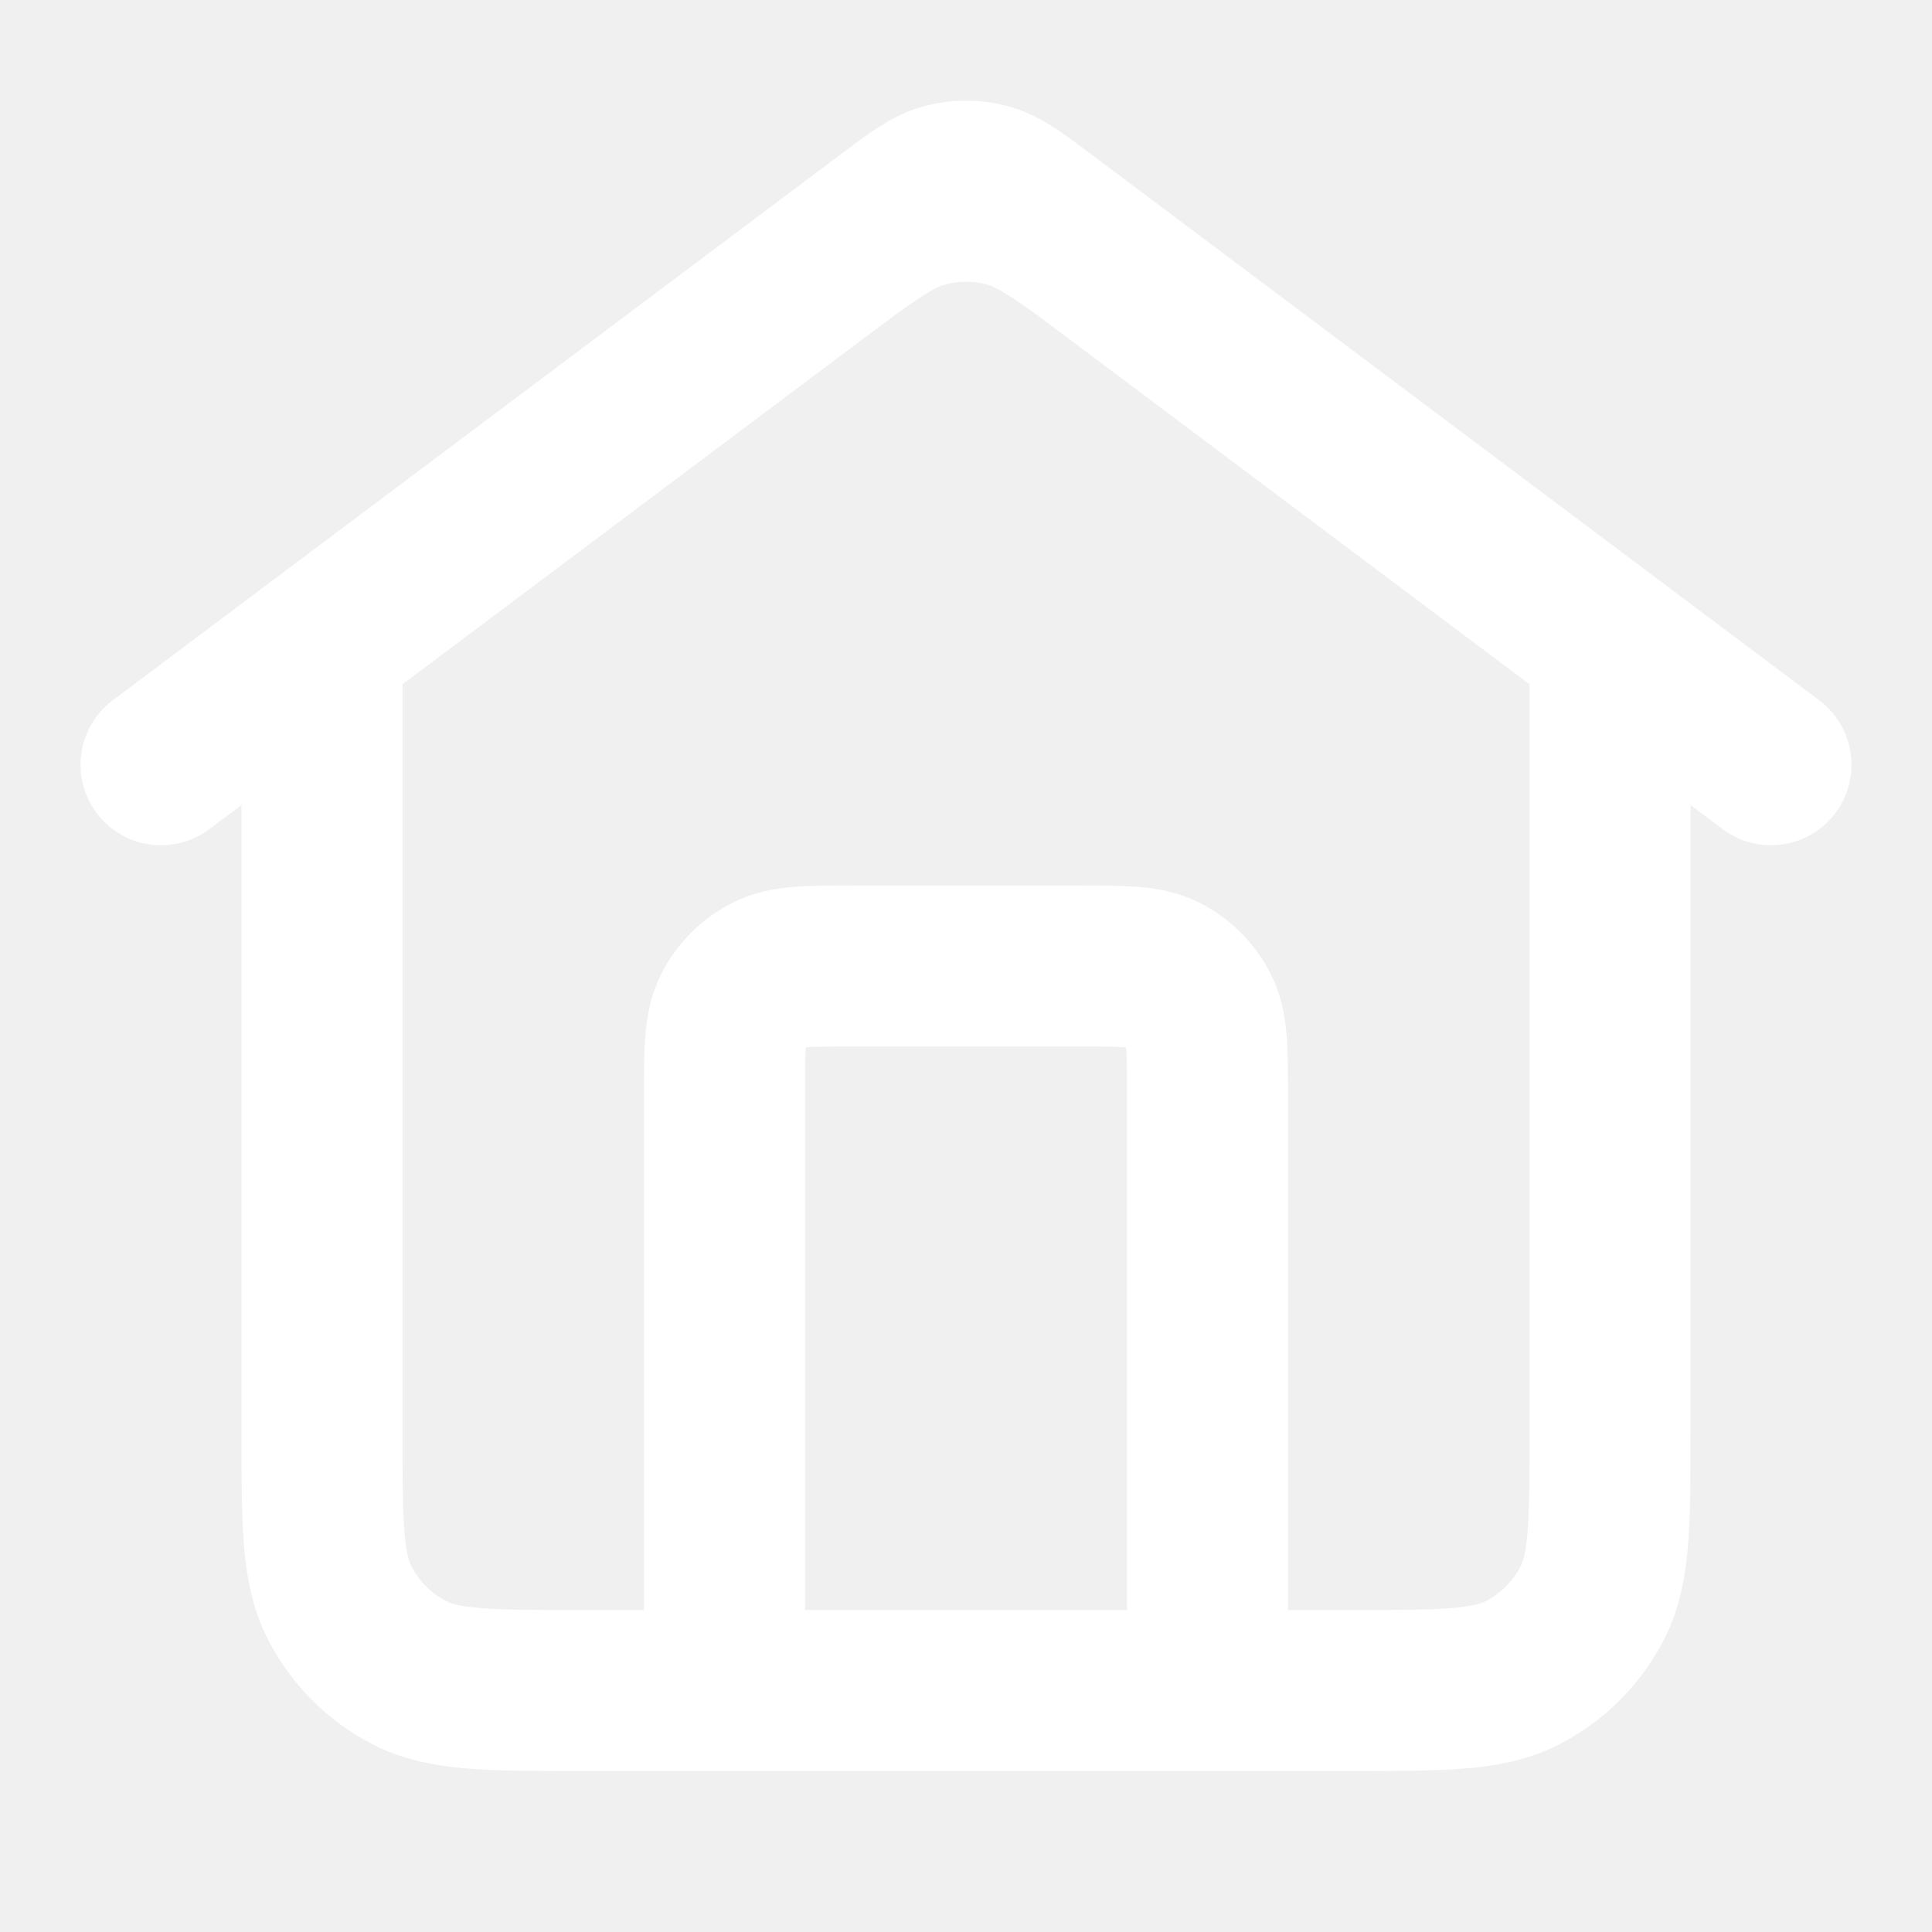
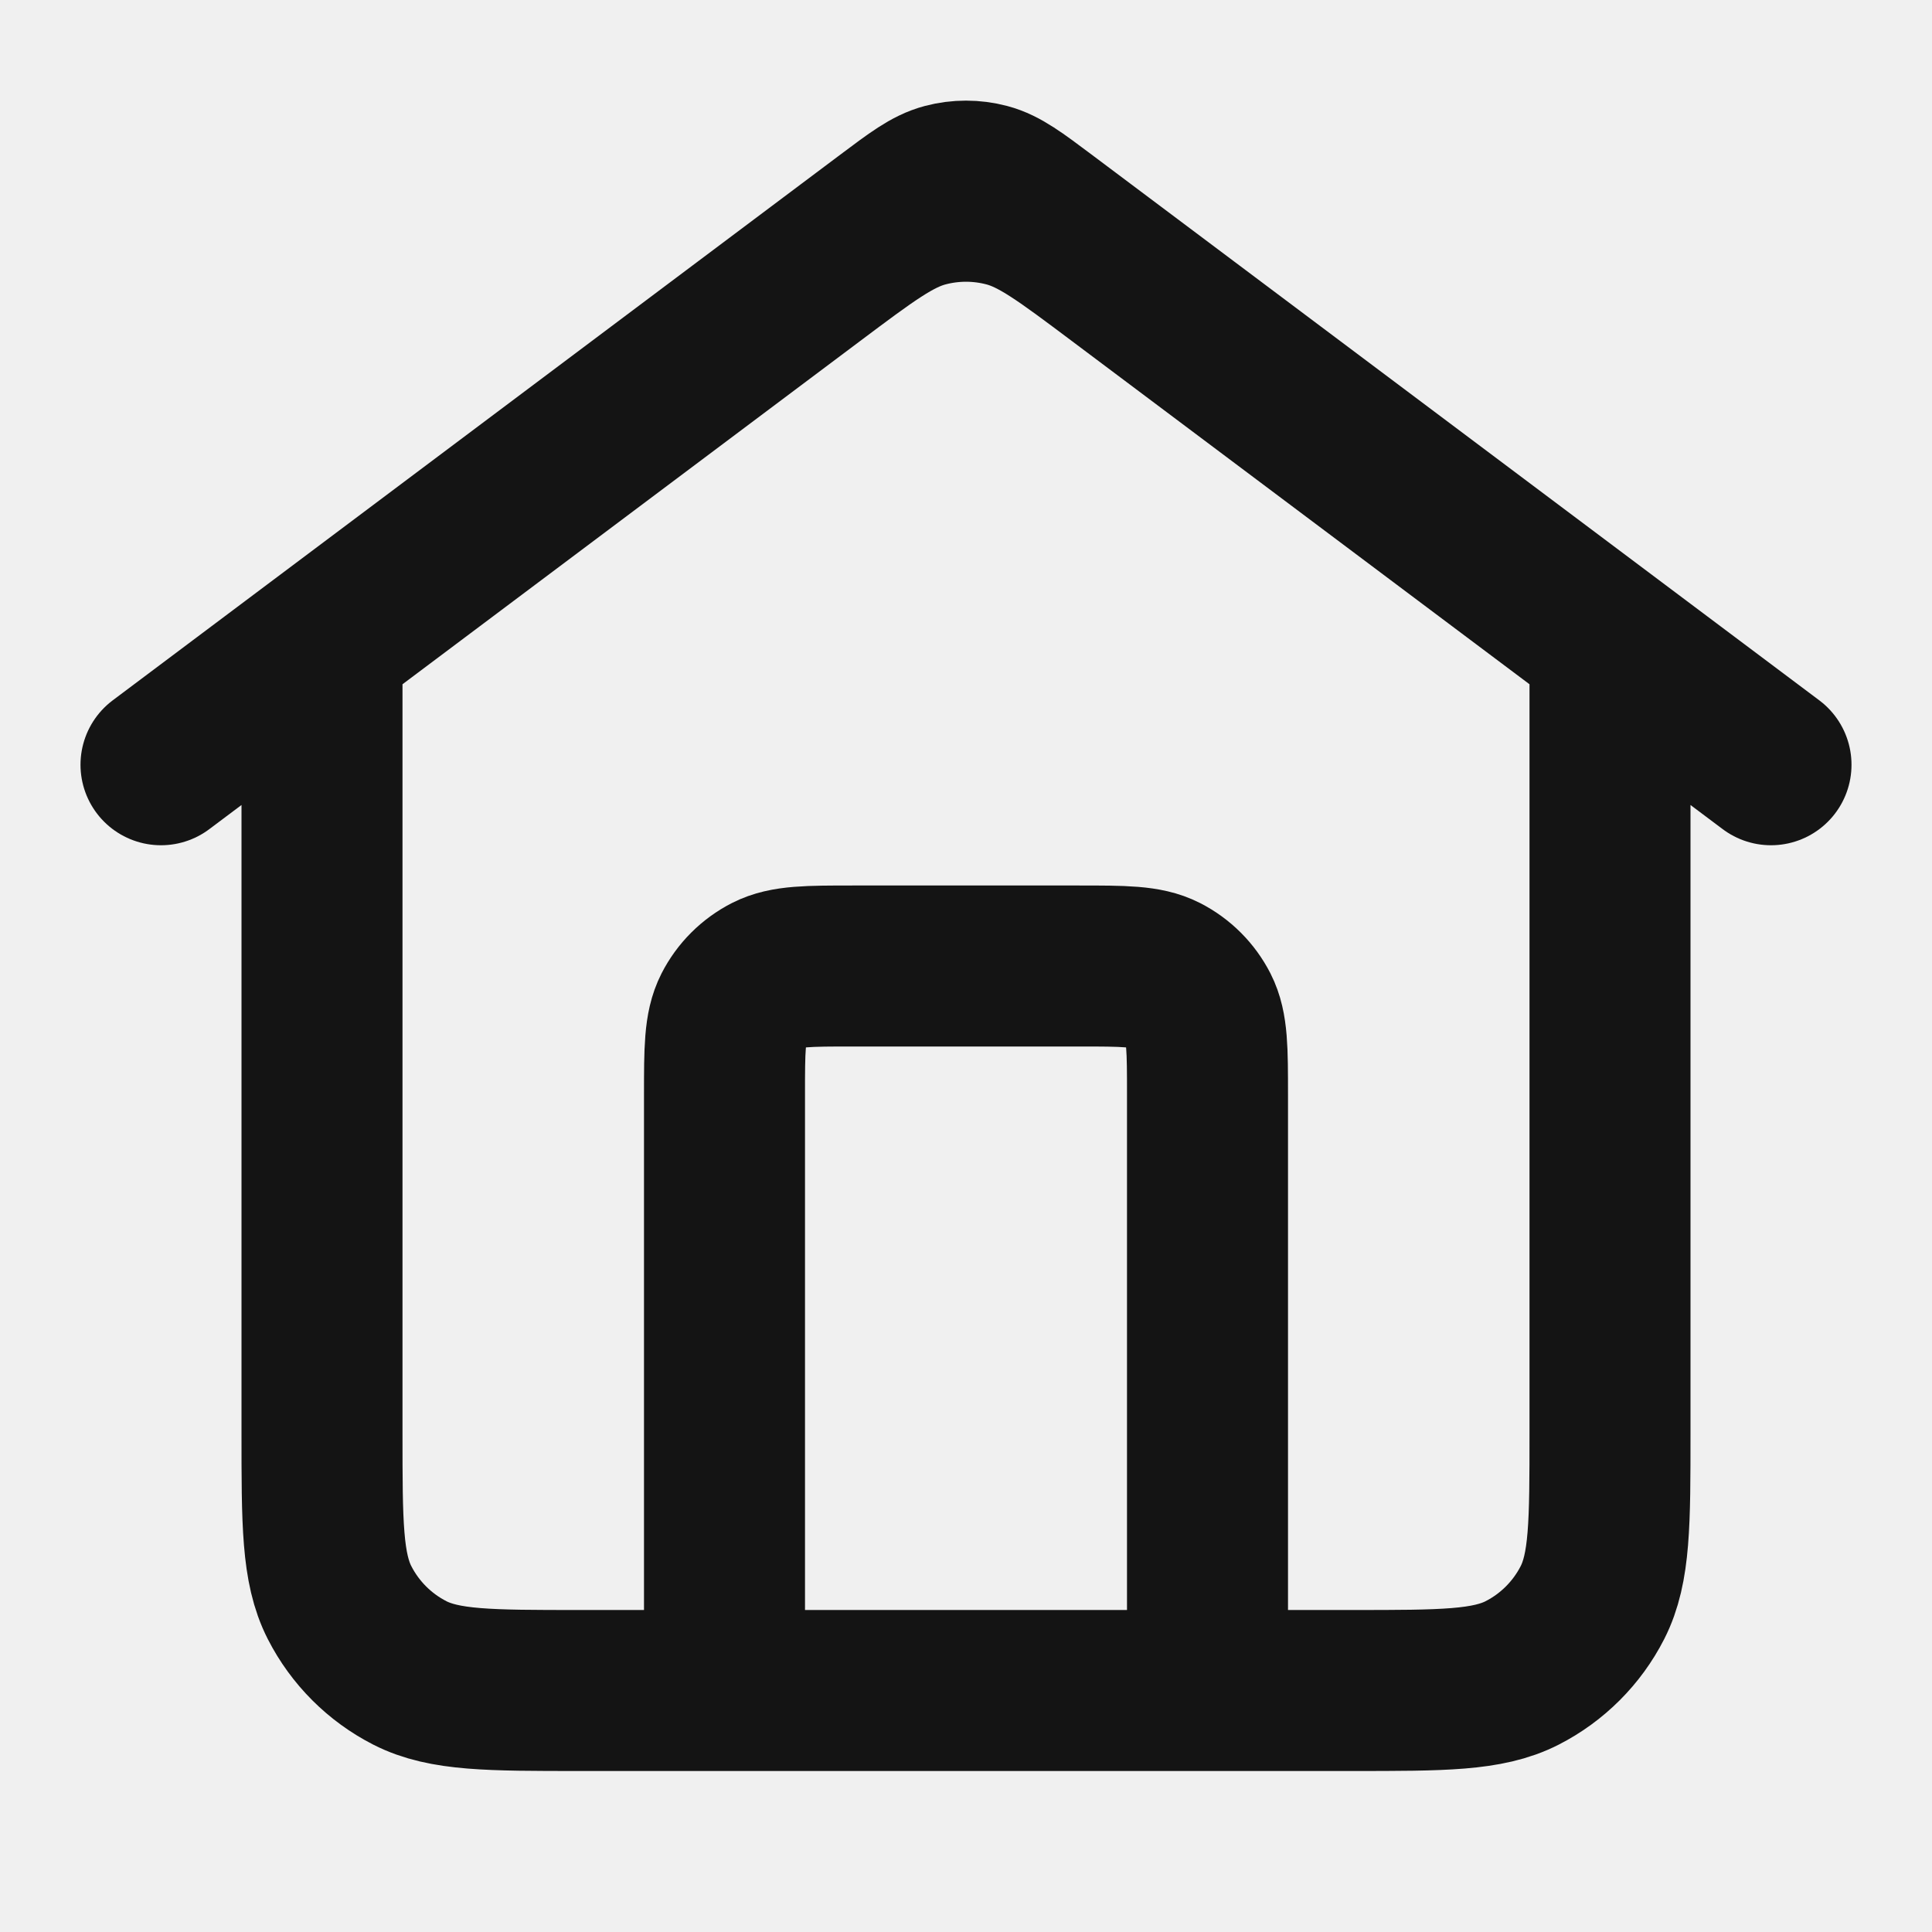
<svg xmlns="http://www.w3.org/2000/svg" width="24" height="24" viewBox="0 0 24 24" fill="none">
-   <path d="M9 21V13.6C9 13.04 9 12.76 9.109 12.546C9.205 12.358 9.358 12.205 9.546 12.109C9.76 12 10.04 12 10.6 12H13.4C13.96 12 14.24 12 14.454 12.109C14.642 12.205 14.795 12.358 14.891 12.546C15 12.76 15 13.04 15 13.6V21M2 9.5L11.04 2.72C11.384 2.462 11.556 2.333 11.745 2.283C11.912 2.239 12.088 2.239 12.255 2.283C12.444 2.333 12.616 2.462 12.96 2.72L22 9.5M4 8V17.8C4 18.92 4 19.48 4.218 19.908C4.41 20.284 4.716 20.59 5.092 20.782C5.52 21 6.08 21 7.2 21H16.8C17.92 21 18.48 21 18.908 20.782C19.284 20.59 19.59 20.284 19.782 19.908C20 19.48 20 18.92 20 17.8V8L13.92 3.44C13.232 2.924 12.887 2.665 12.509 2.566C12.175 2.478 11.825 2.478 11.491 2.566C11.113 2.665 10.768 2.924 10.08 3.44L4 8Z" stroke="#FFFFFF" stroke-width="2" stroke-linecap="round" stroke-linejoin="round" />
+   <path d="M9 21V13.6C9 13.04 9 12.76 9.109 12.546C9.205 12.358 9.358 12.205 9.546 12.109C9.76 12 10.04 12 10.6 12H13.4C13.96 12 14.24 12 14.454 12.109C14.642 12.205 14.795 12.358 14.891 12.546C15 12.76 15 13.04 15 13.6V21M2 9.5L11.04 2.72C11.384 2.462 11.556 2.333 11.745 2.283C11.912 2.239 12.088 2.239 12.255 2.283C12.444 2.333 12.616 2.462 12.96 2.72L22 9.5M4 8V17.8C4 18.92 4 19.48 4.218 19.908C4.41 20.284 4.716 20.59 5.092 20.782C5.52 21 6.08 21 7.2 21H16.8C17.92 21 18.48 21 18.908 20.782C19.284 20.59 19.59 20.284 19.782 19.908C20 19.48 20 18.92 20 17.8V8L13.92 3.44C13.232 2.924 12.887 2.665 12.509 2.566C12.175 2.478 11.825 2.478 11.491 2.566C11.113 2.665 10.768 2.924 10.08 3.44L4 8Z" stroke="#141414" stroke-width="2" stroke-linecap="round" stroke-linejoin="round" />
</svg>
